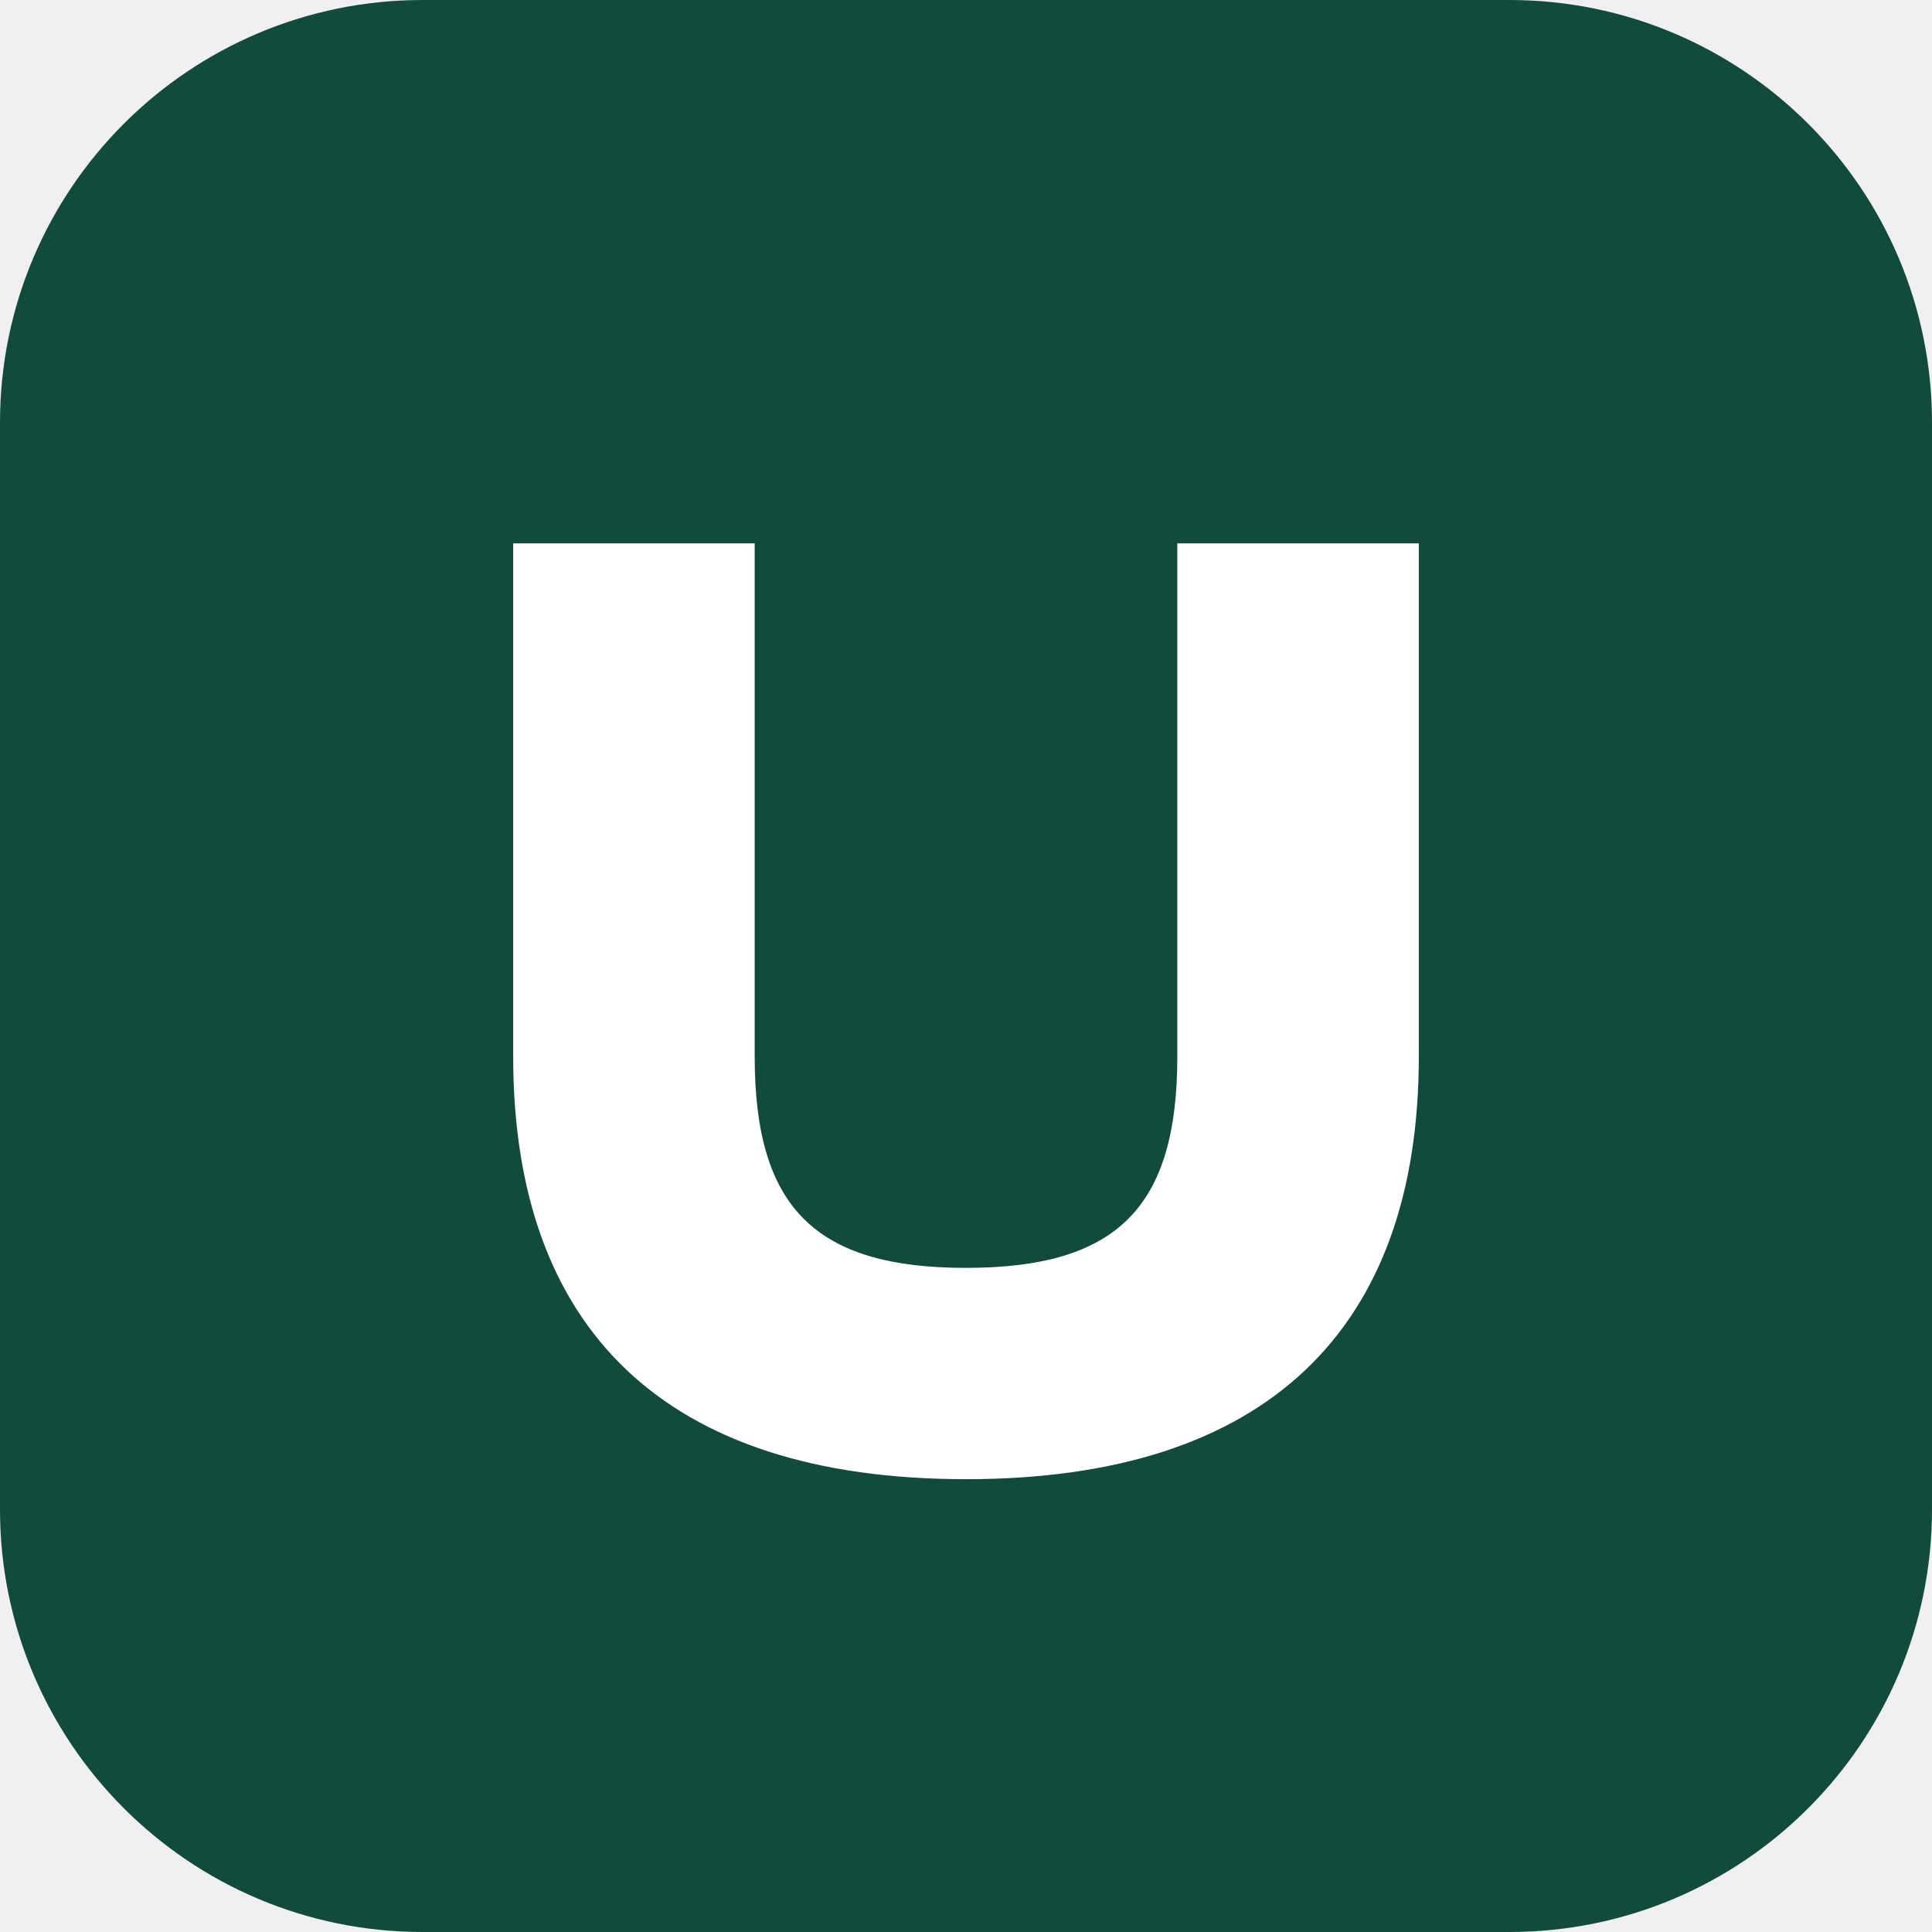
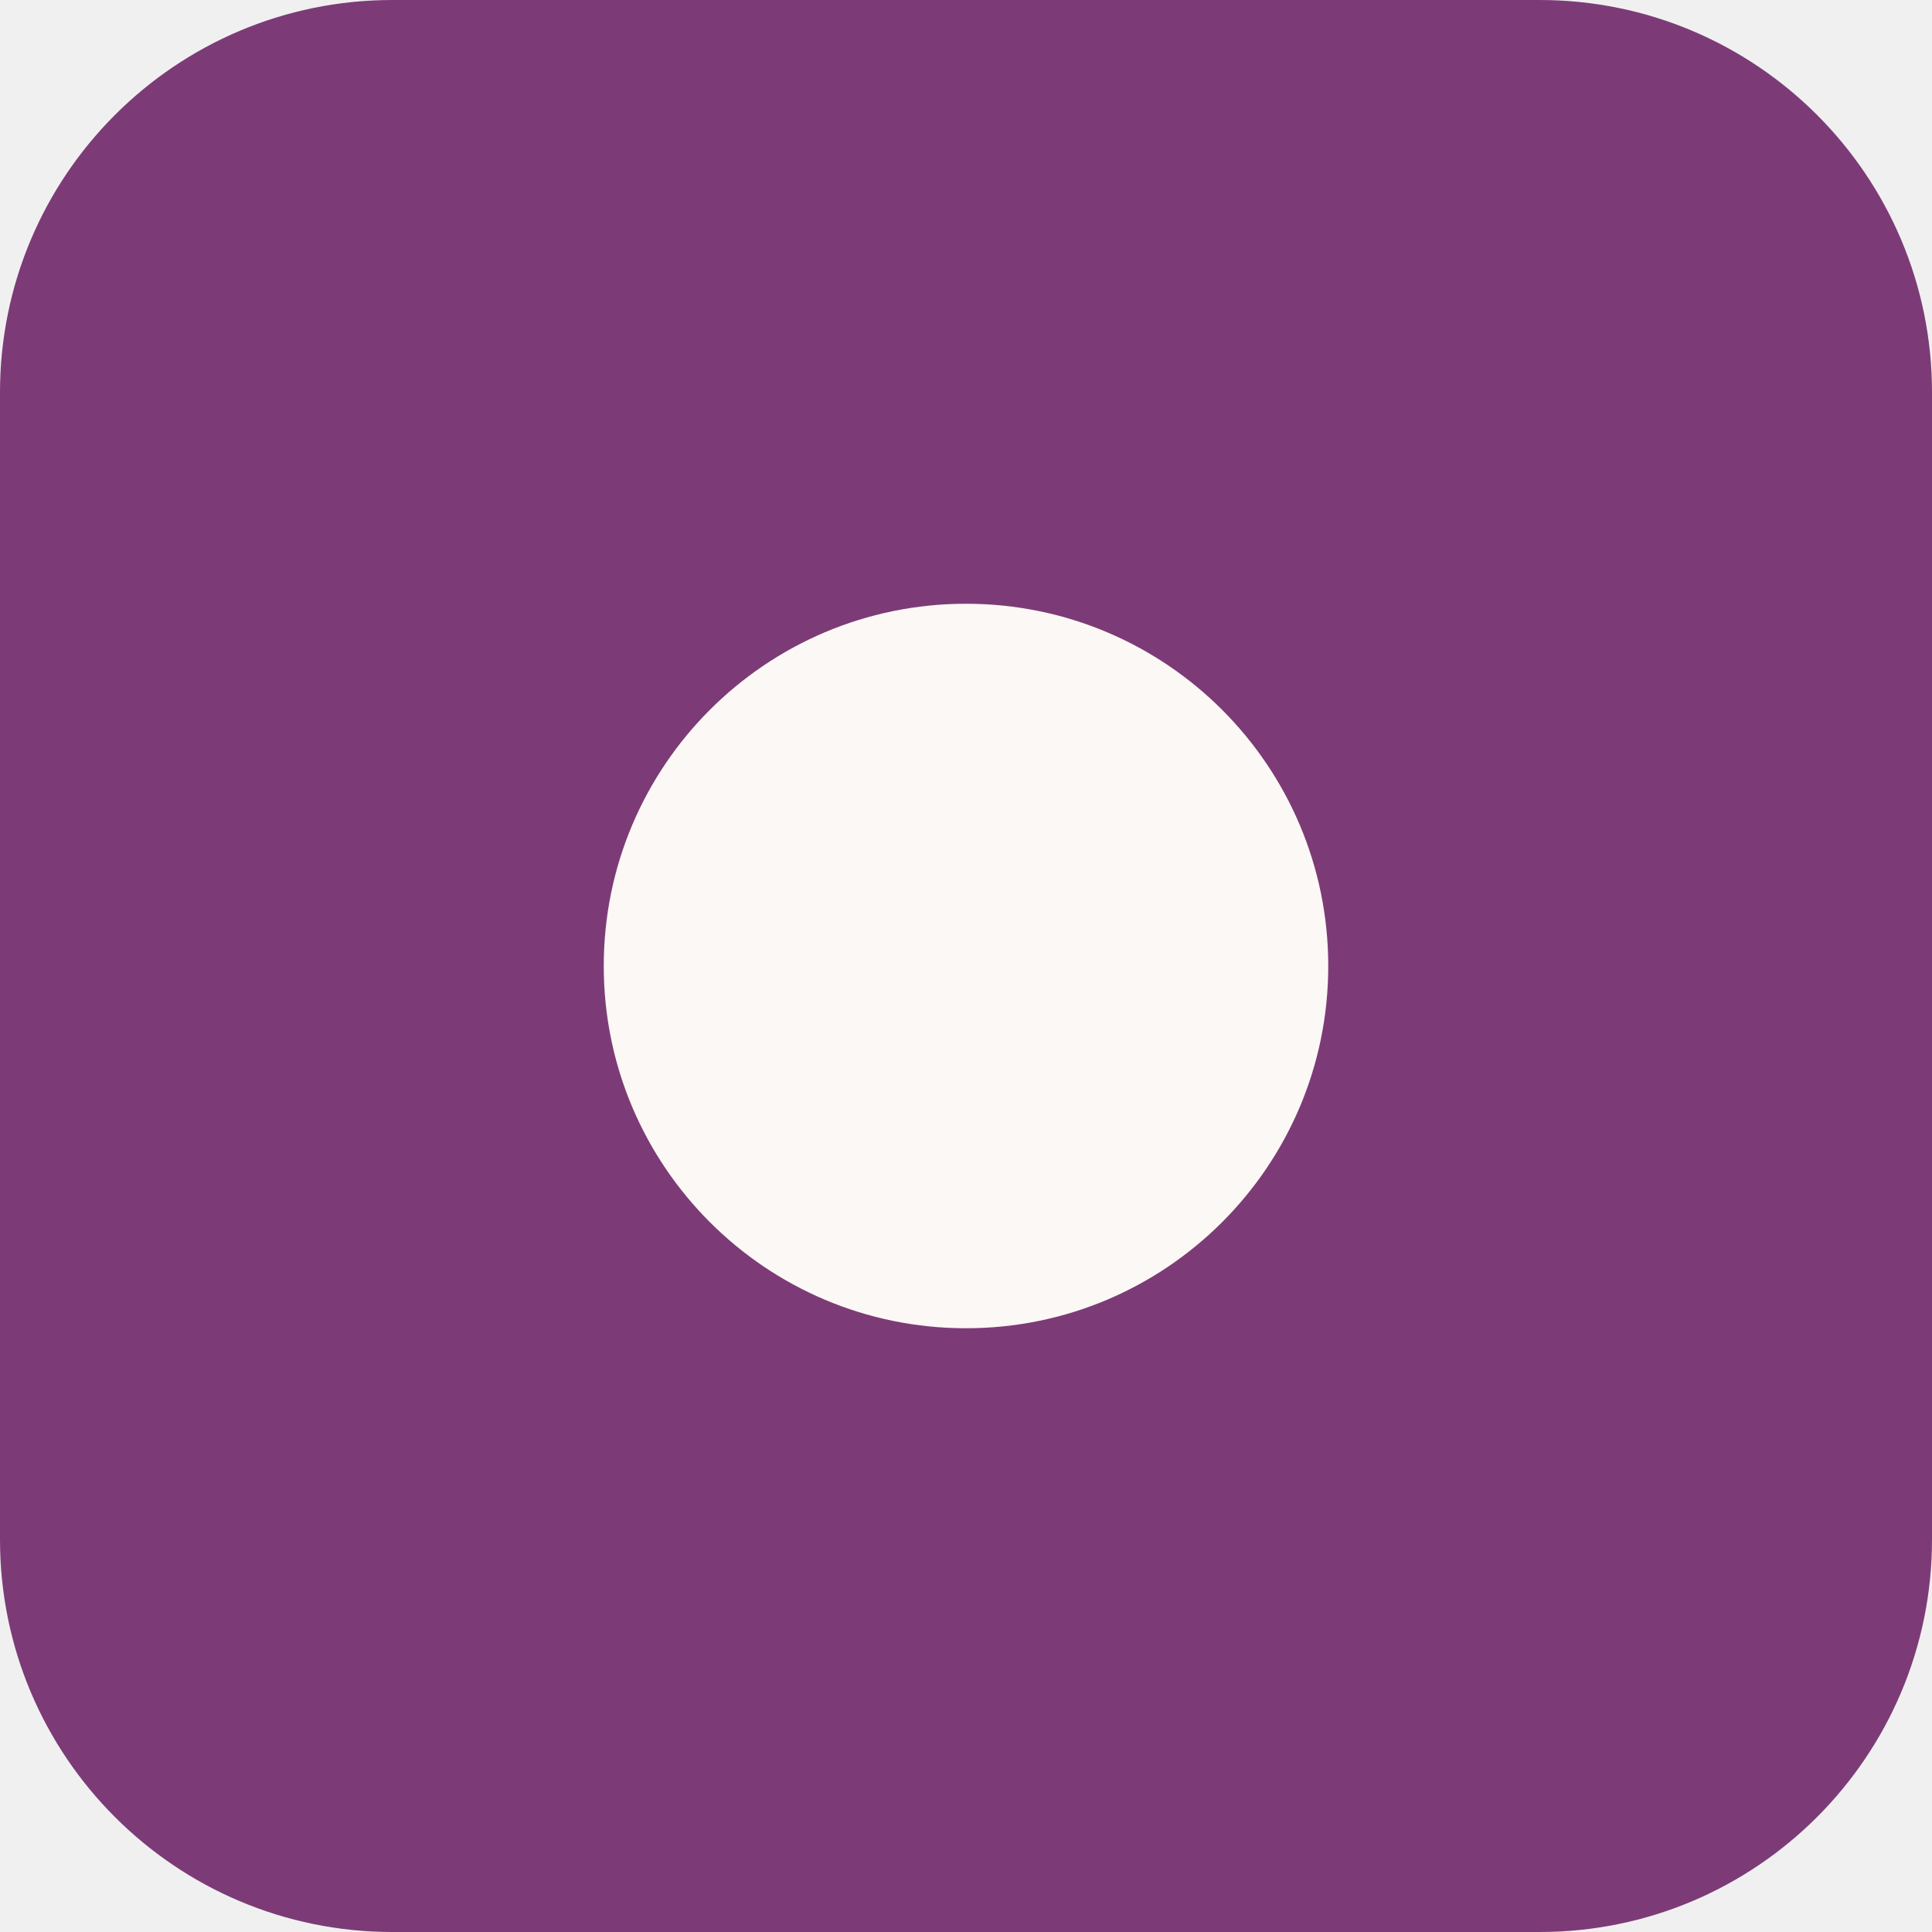
<svg xmlns="http://www.w3.org/2000/svg" viewBox="0 0 64 64" role="img" aria-label="UK Church Software Directory">
-   <rect width="64" height="64" rx="14" fill="#124b3b" />
-   <path d="M17 18v17c0 9 5 14 15 14s15-5 15-14V18h-8v17c0 5-2 7-7 7s-7-2-7-7V18z" fill="#fff" />
+   <rect width="64" height="64" rx="13" fill="#7c3b77" />
+   <circle cx="32" cy="32" r="12" fill="#fbf8f5" />
</svg>
